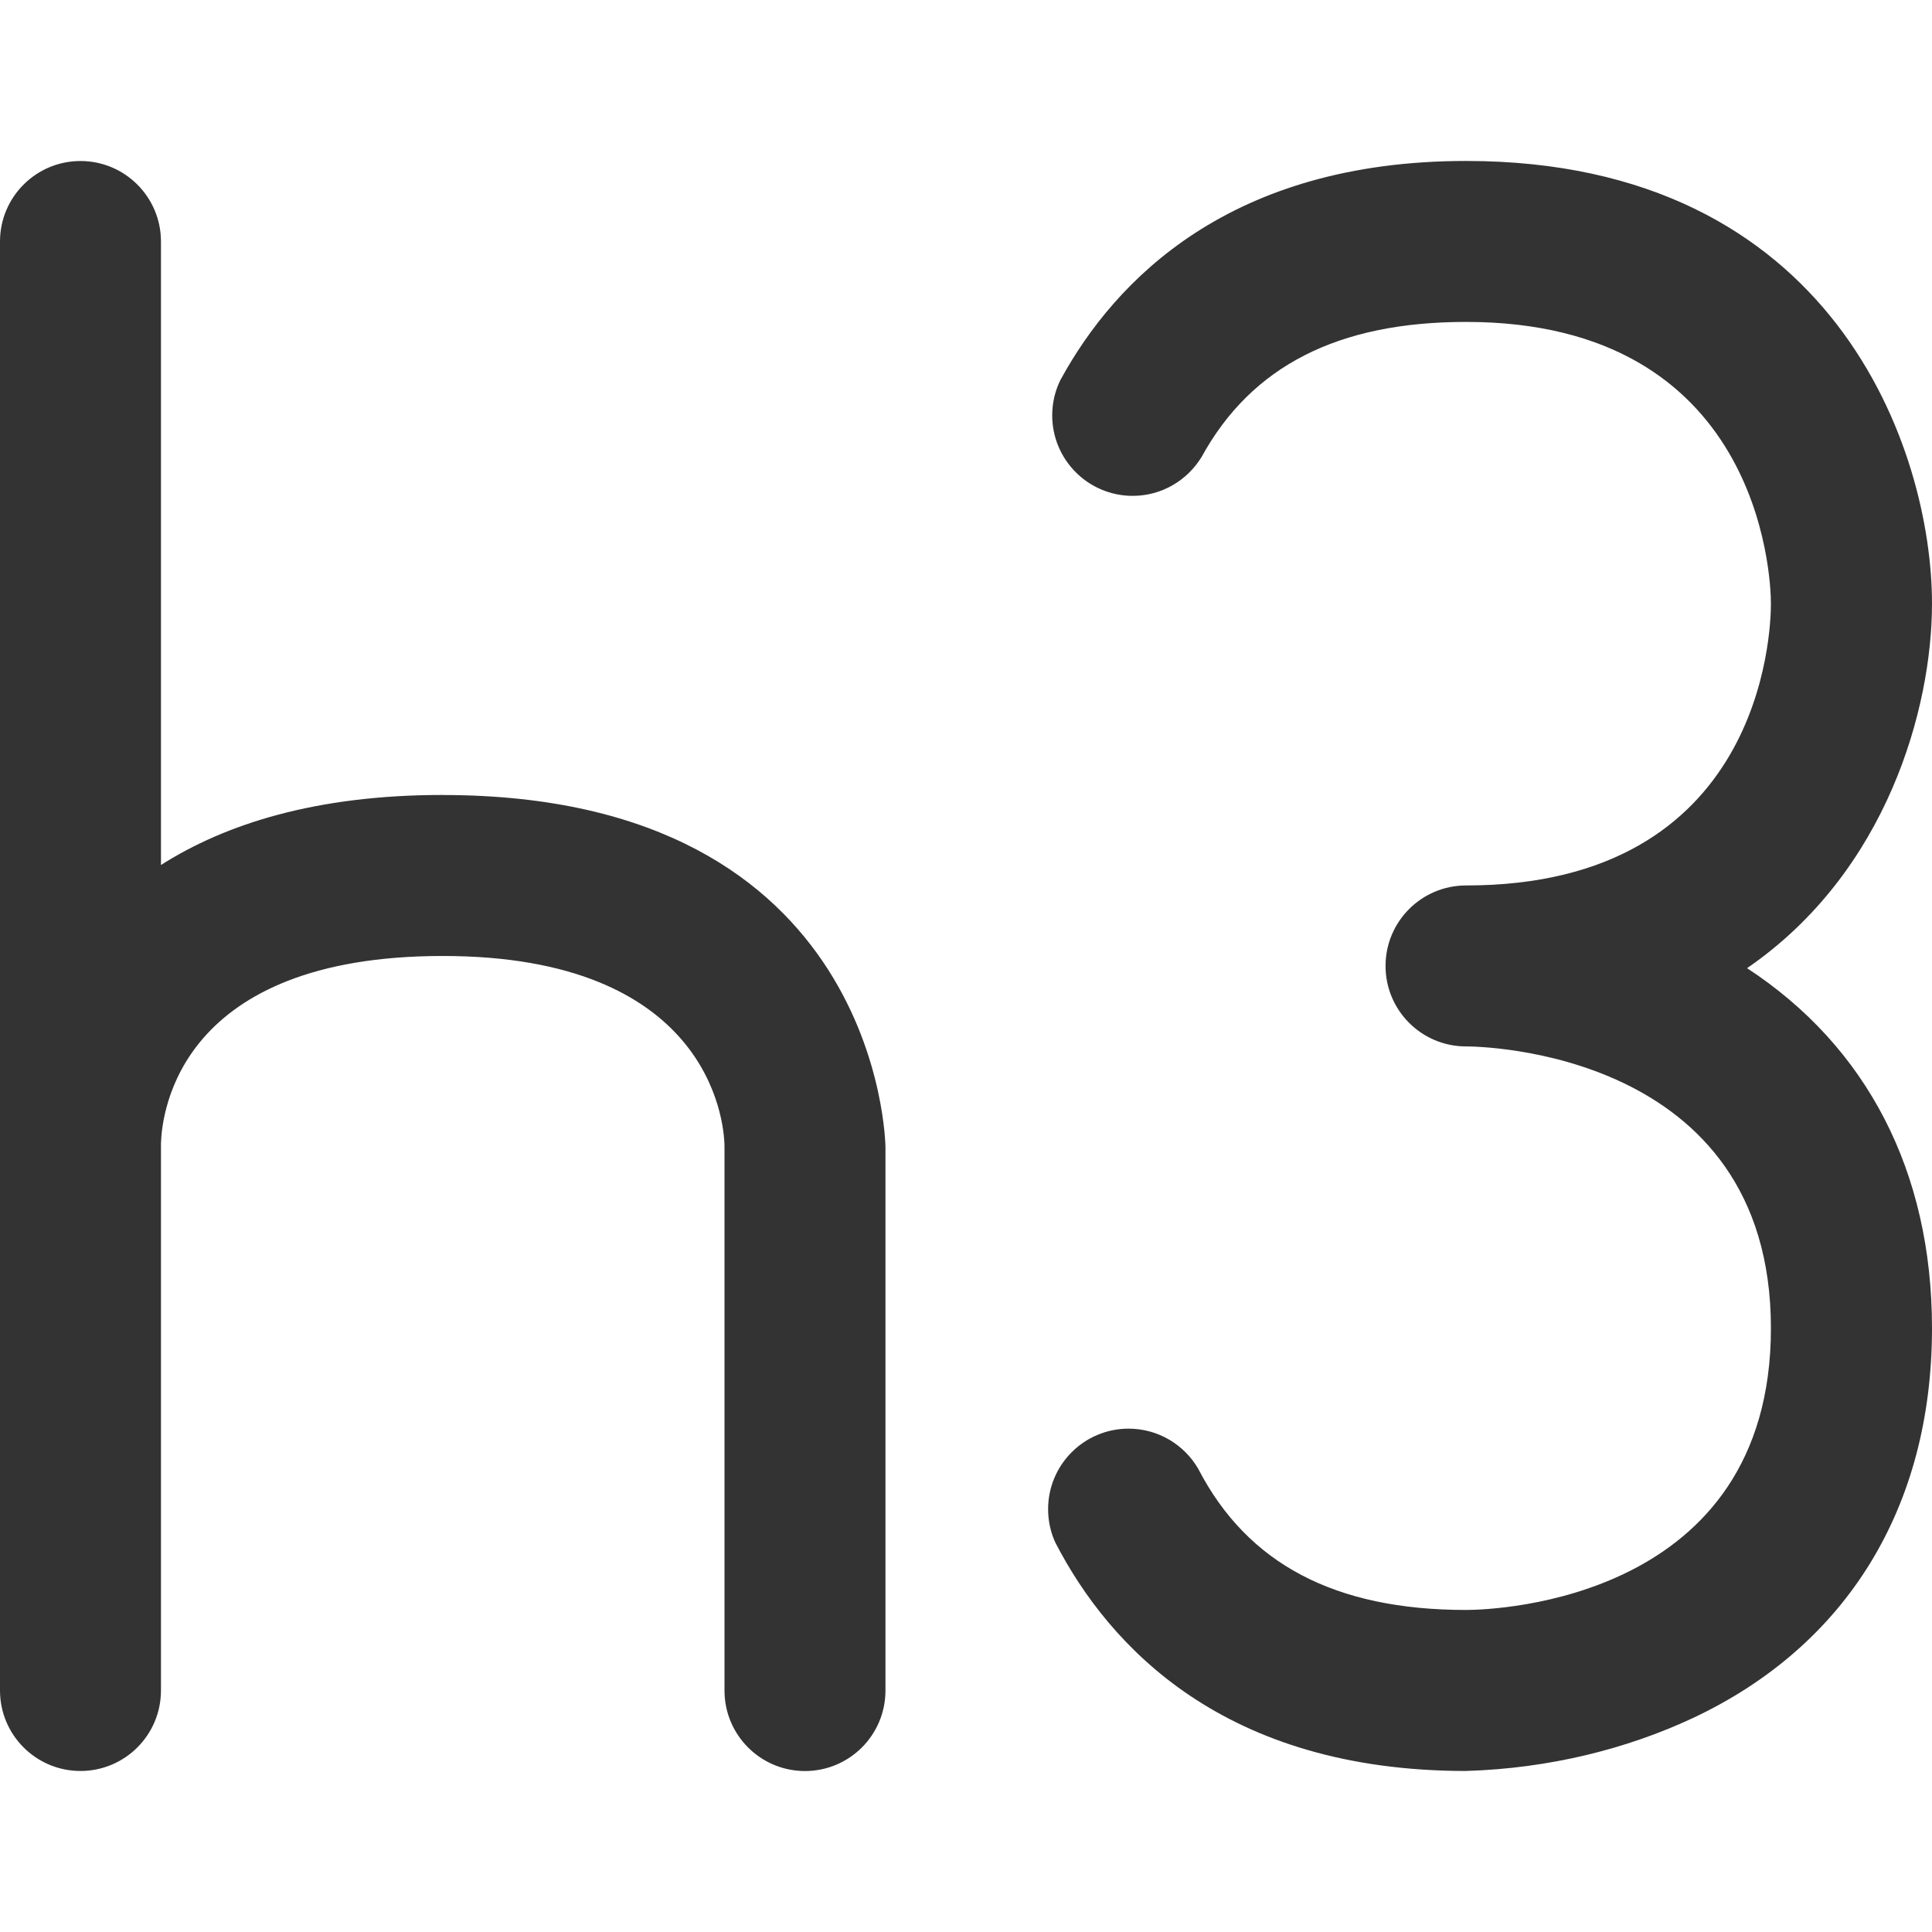
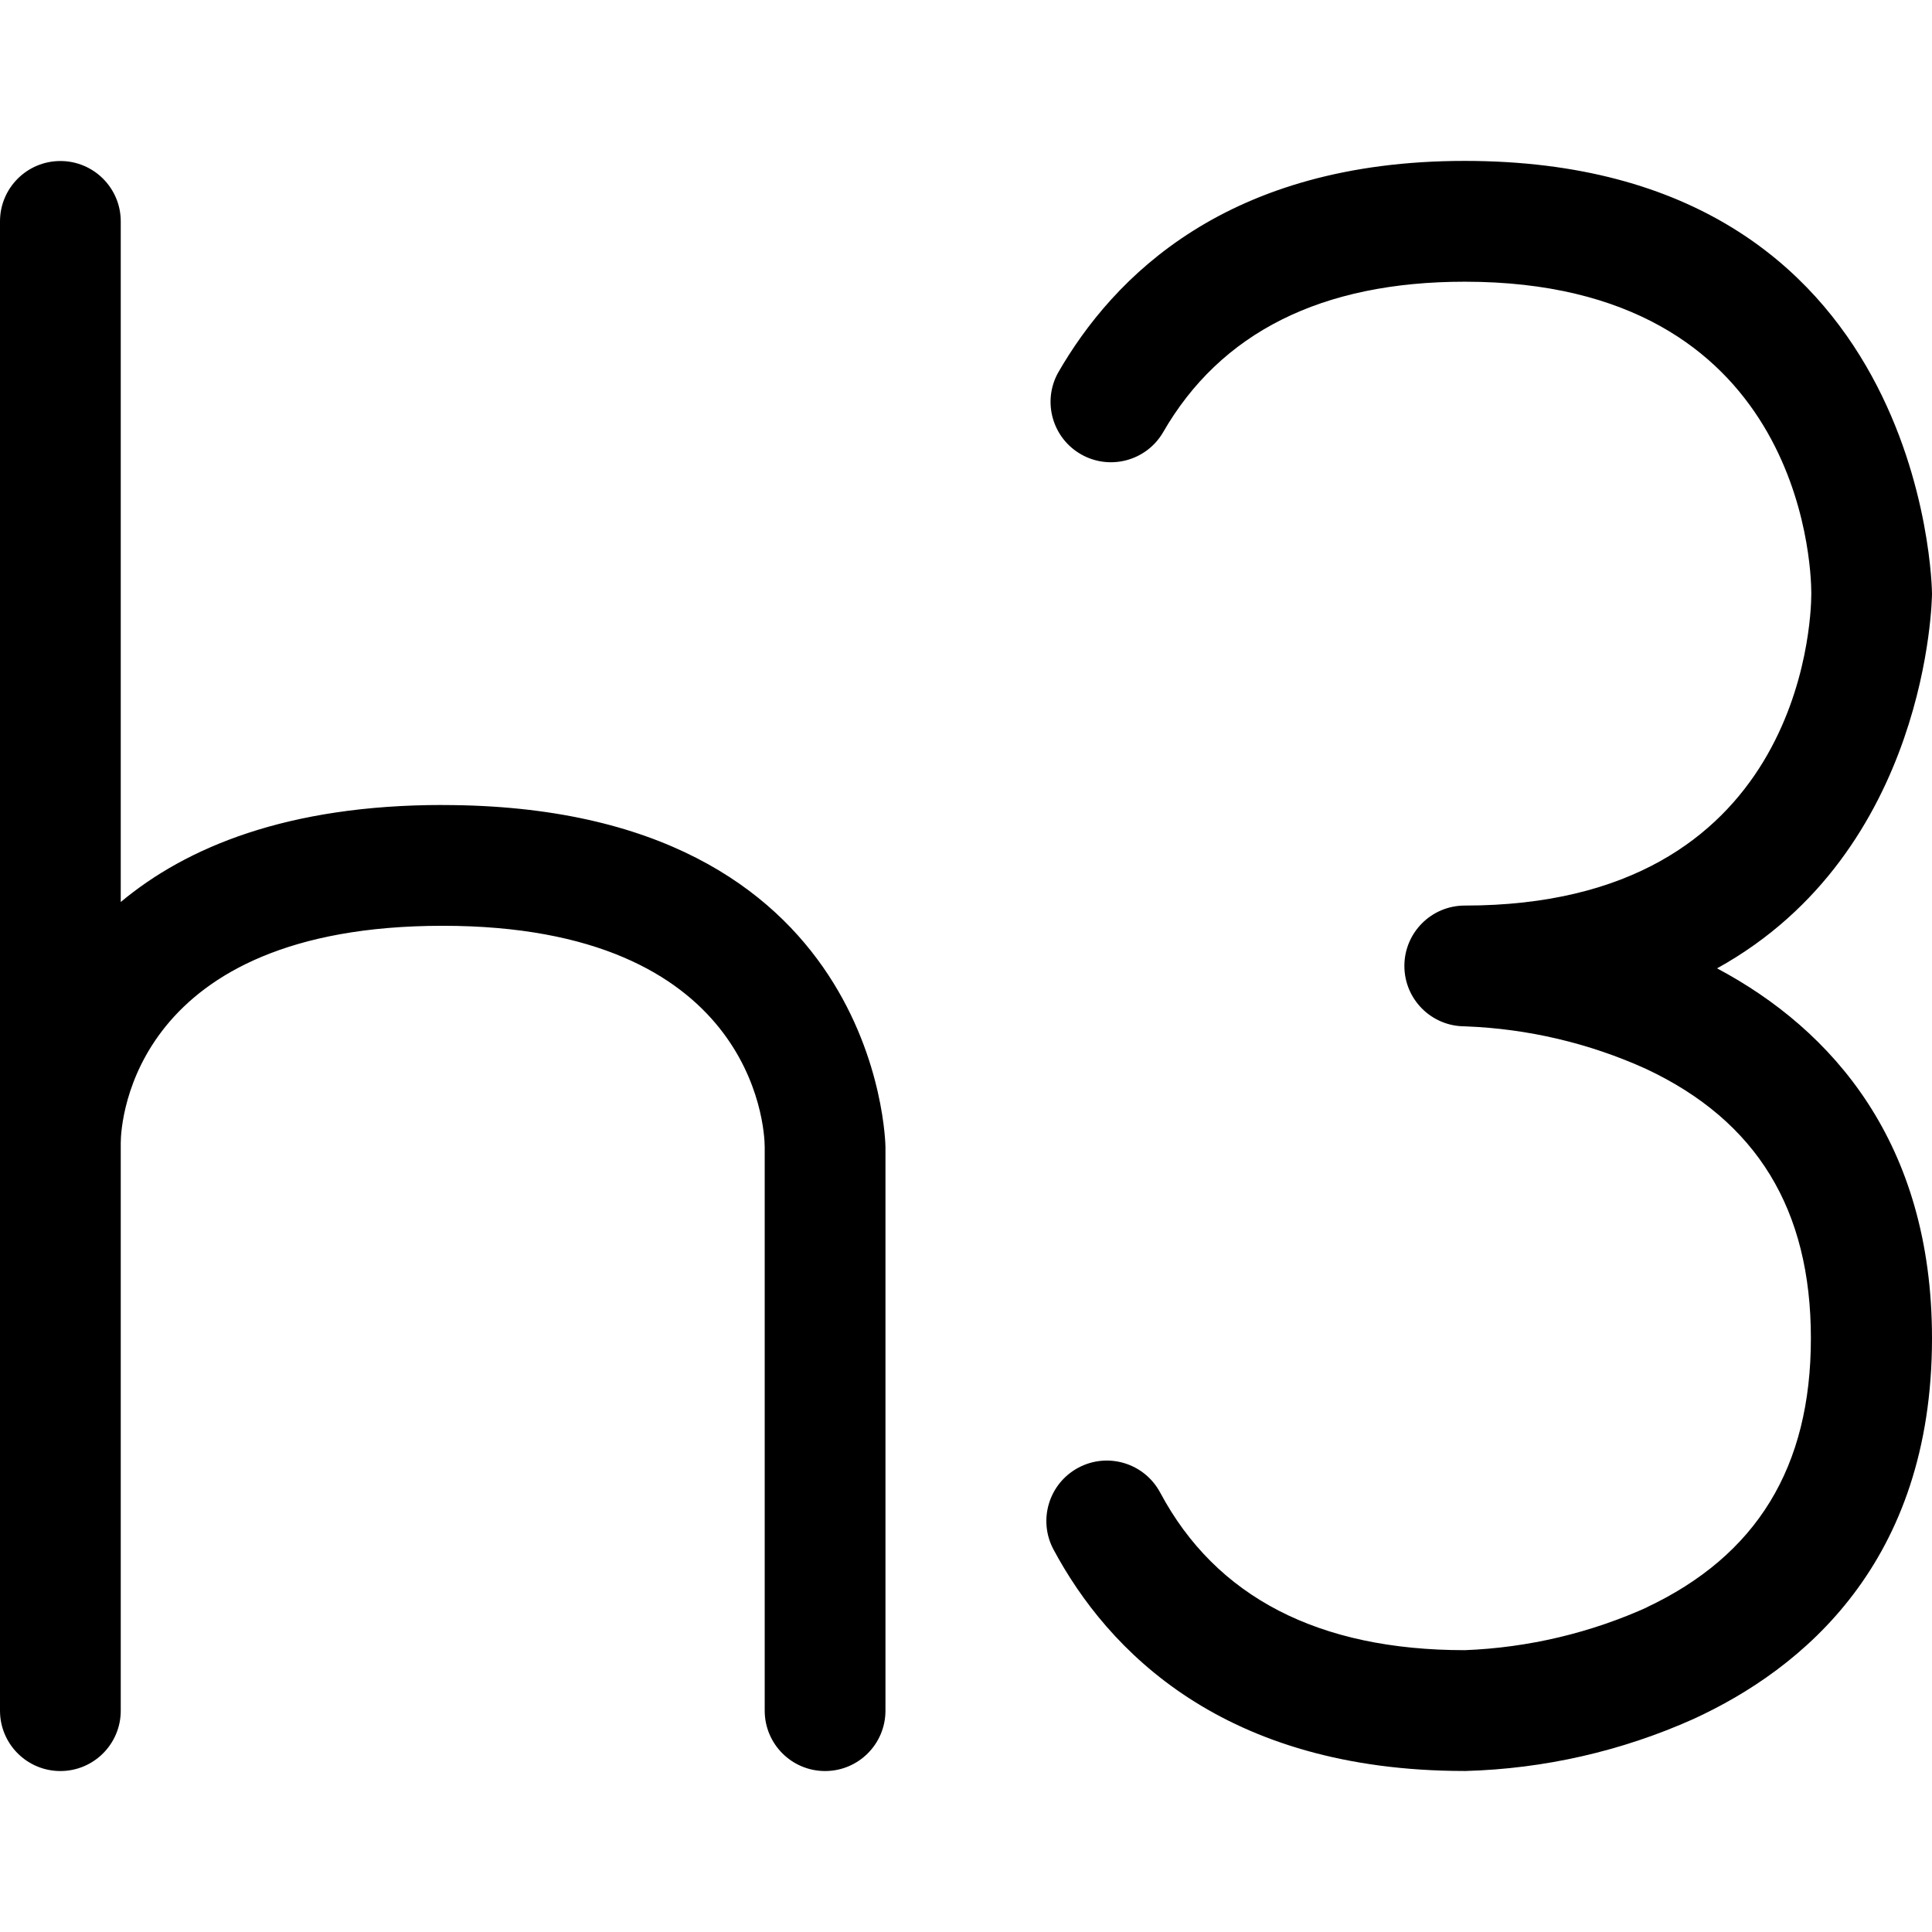
- <svg xmlns="http://www.w3.org/2000/svg" version="1.1" width="32" height="32" viewBox="0 0 32 32">
-   <path fill="#333" d="M24.283 29.333c-4 0-5.907-2.053-6.8-3.777-0.078-0.164-0.123-0.357-0.123-0.56 0-0.736 0.597-1.333 1.333-1.333 0.492 0 0.922 0.267 1.153 0.664l0.003 0.006c0.817 1.573 2.267 2.333 4.433 2.333 0.51 0 5.050-0.17 5.050-4.667 0-4.613-4.843-4.667-5.050-4.667-0.736 0-1.333-0.597-1.333-1.333s0.597-1.333 1.333-1.333v0c4.907 0 5.050-4.19 5.050-4.667s-0.193-4.667-5.050-4.667c-2.12 0-3.553 0.73-4.38 2.237-0.238 0.388-0.66 0.644-1.141 0.644-0.736 0-1.333-0.597-1.333-1.333 0-0.218 0.052-0.423 0.145-0.605l-0.003 0.008c0.903-1.65 2.807-3.617 6.713-3.617 6.103 0 7.717 4.797 7.717 7.333 0 1.707-0.73 4.433-3.063 6.037 1.983 1.297 3.063 3.367 3.063 5.963 0 2.963-1.407 5.257-3.96 6.457-1.101 0.515-2.387 0.834-3.742 0.876l-0.015 0zM7.333 13.167c-2.1 0-3.597 0.48-4.667 1.16v-10.327c0-0.736-0.597-1.333-1.333-1.333s-1.333 0.597-1.333 1.333v0 24c0 0.736 0.597 1.333 1.333 1.333s1.333-0.597 1.333-1.333v0-9.063c0.017-0.527 0.313-3.103 4.667-3.103s4.667 2.667 4.667 3.167v9c0 0.736 0.597 1.333 1.333 1.333s1.333-0.597 1.333-1.333v0-9c0-0.057-0.083-5.833-7.333-5.833z" />
+ <svg xmlns="http://www.w3.org/2000/svg" width="32" height="32">
+   <path d="M24.26 29.333c-4 0-5.917-2-6.81-3.667a1 1 0 0 1 1.765-.946l.003.005c.923 1.727 2.62 2.607 5.043 2.607a8.115 8.115 0 0 0 3.051-.724l-.051.021c1.84-.863 2.733-2.333 2.733-4.463s-.893-3.6-2.733-4.463A7.979 7.979 0 0 0 24.277 17l-.016-.001a1 1 0 0 1 0-2c5.537 0 5.74-4.64 5.74-5.17s-.203-5.163-5.74-5.163c-2.37 0-4.047.84-5 2.5a1 1 0 0 1-1.738-.989l-.003.005c.92-1.603 2.813-3.517 6.74-3.517 7.65 0 7.74 7.097 7.74 7.167s-.053 4.267-3.56 6.207c1.913 1.017 3.56 2.893 3.56 6.127 0 3.717-2.15 5.48-3.953 6.307a9.901 9.901 0 0 1-3.772.86h-.015zm-16.927-16c-2.58 0-4.25.703-5.333 1.607V3.667a1 1 0 0 0-2 0v24.667a1 1 0 0 0 2 0v-9.403c0-.367.217-3.597 5.333-3.597s5.333 3.3 5.333 3.667v9.333a1 1 0 0 0 2 0v-9.333c0-.057-.083-5.667-7.333-5.667z" />
</svg>
